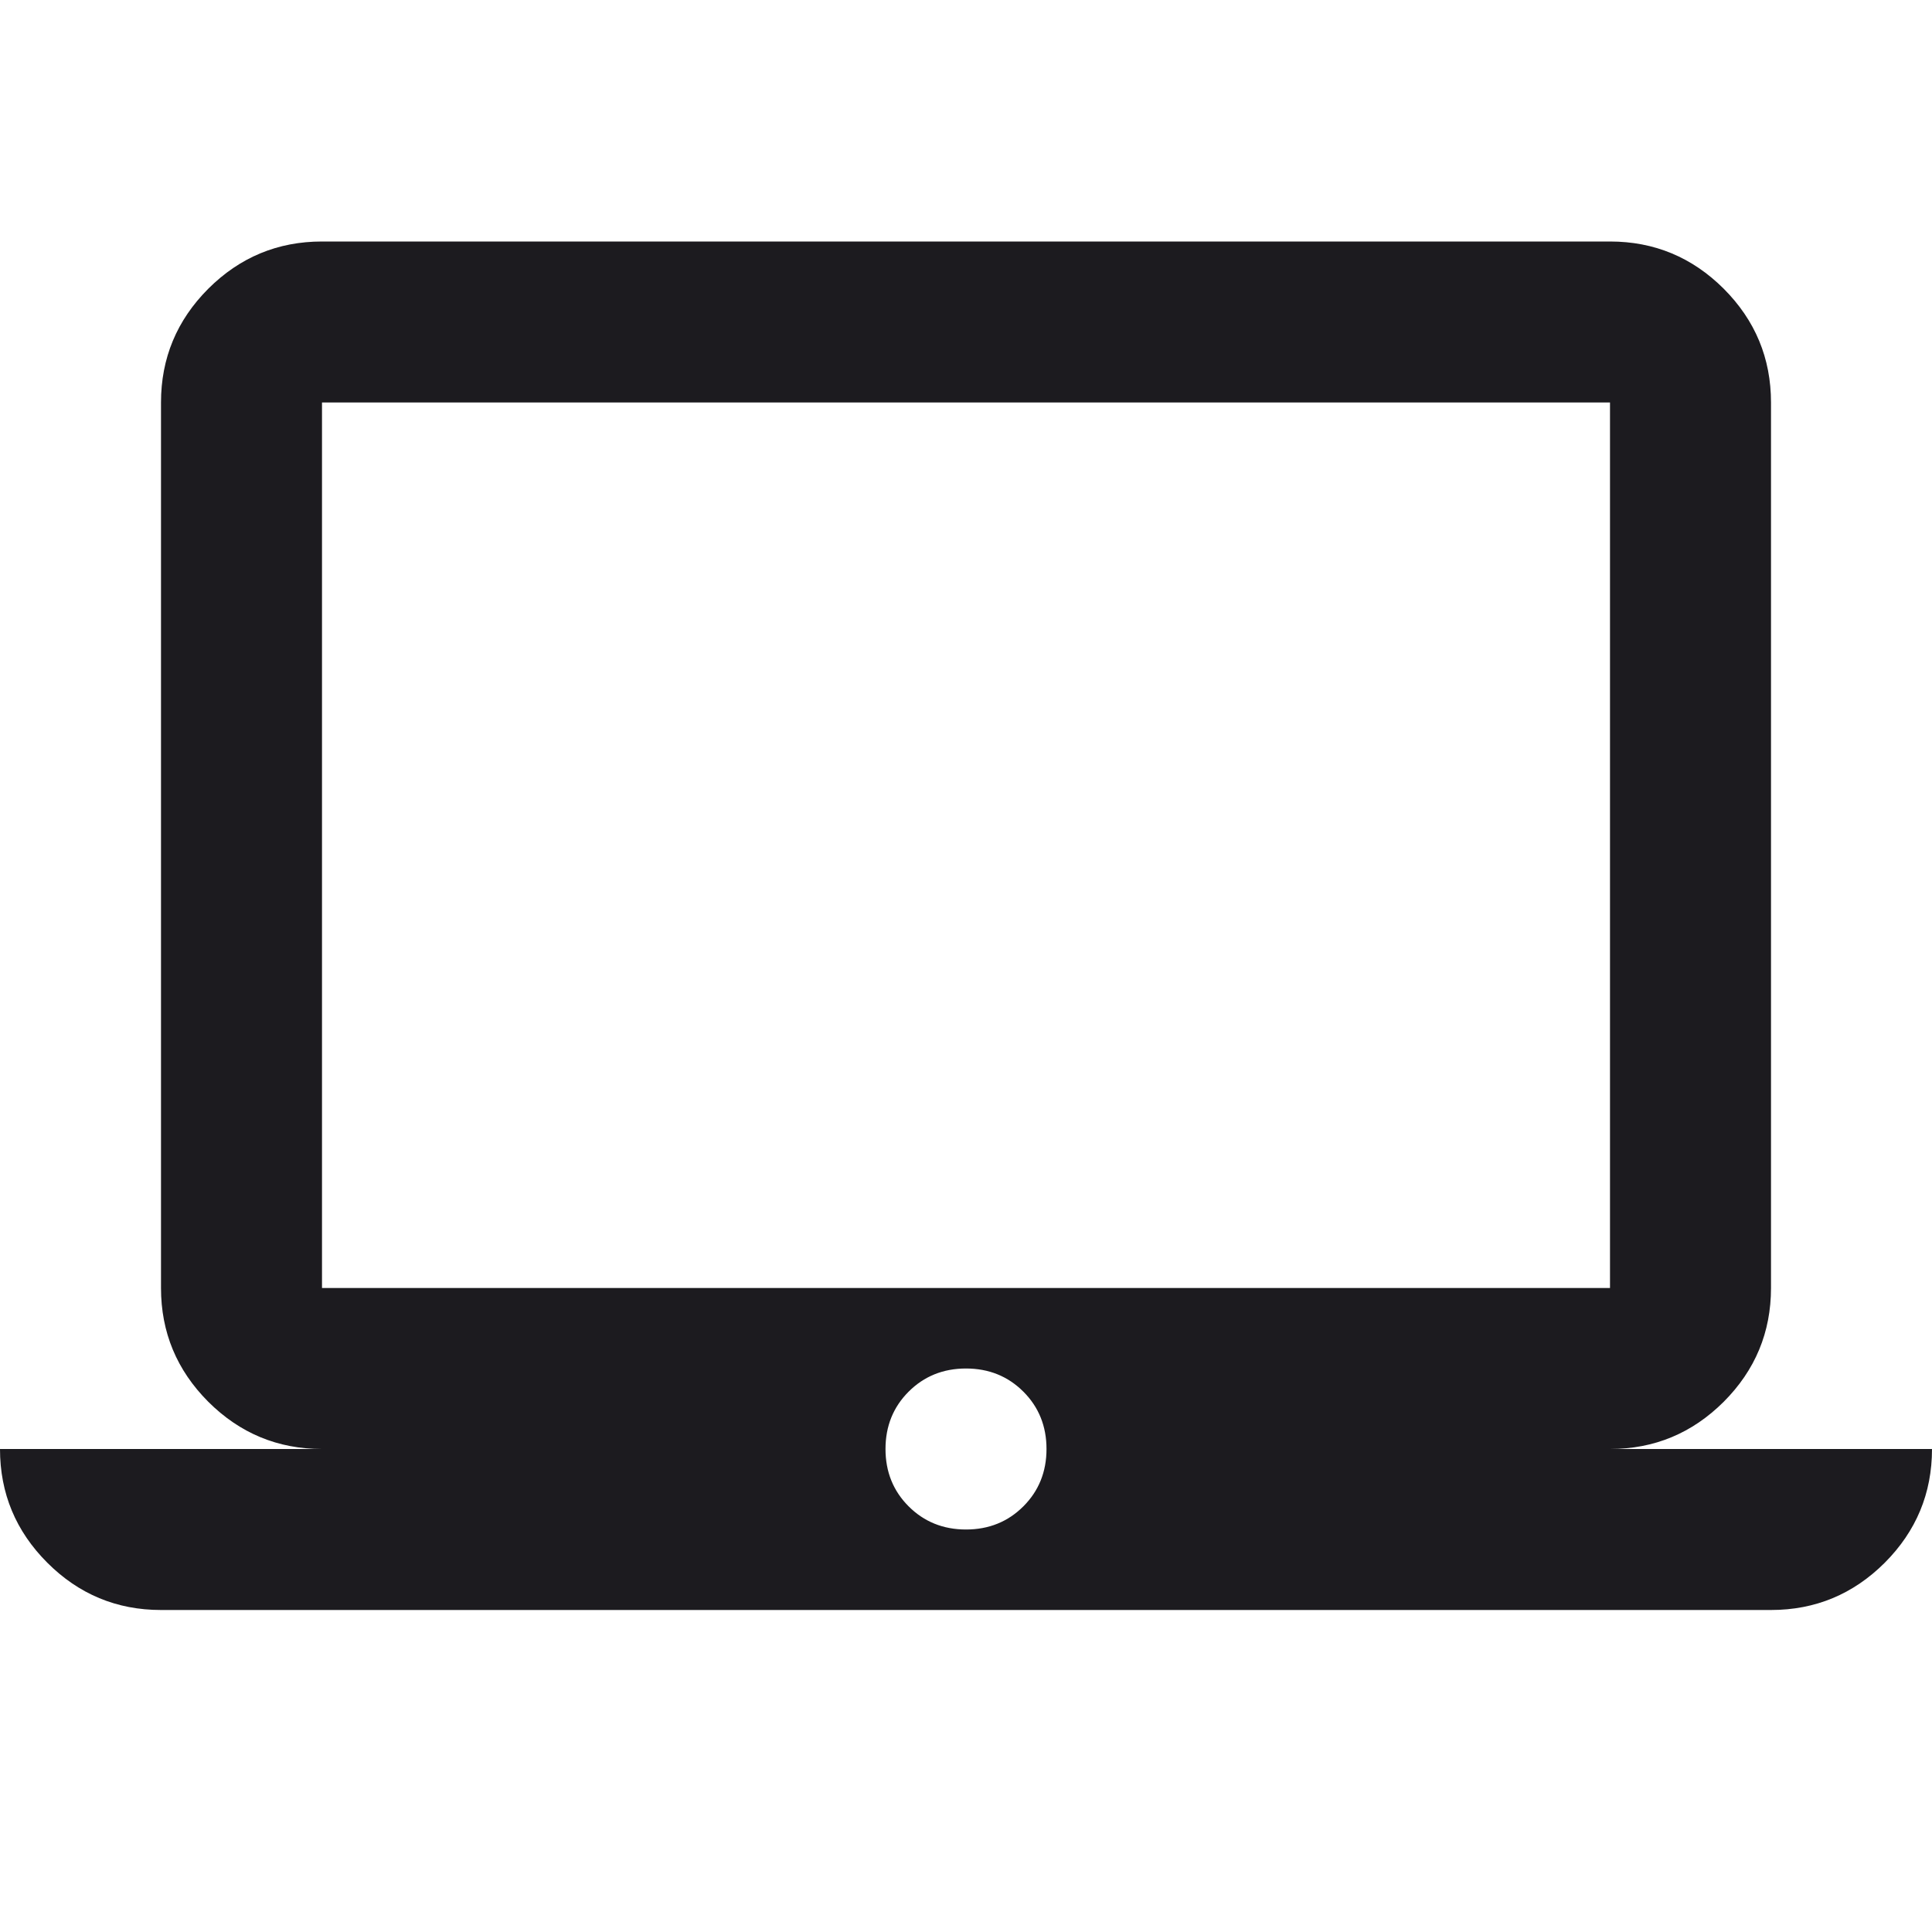
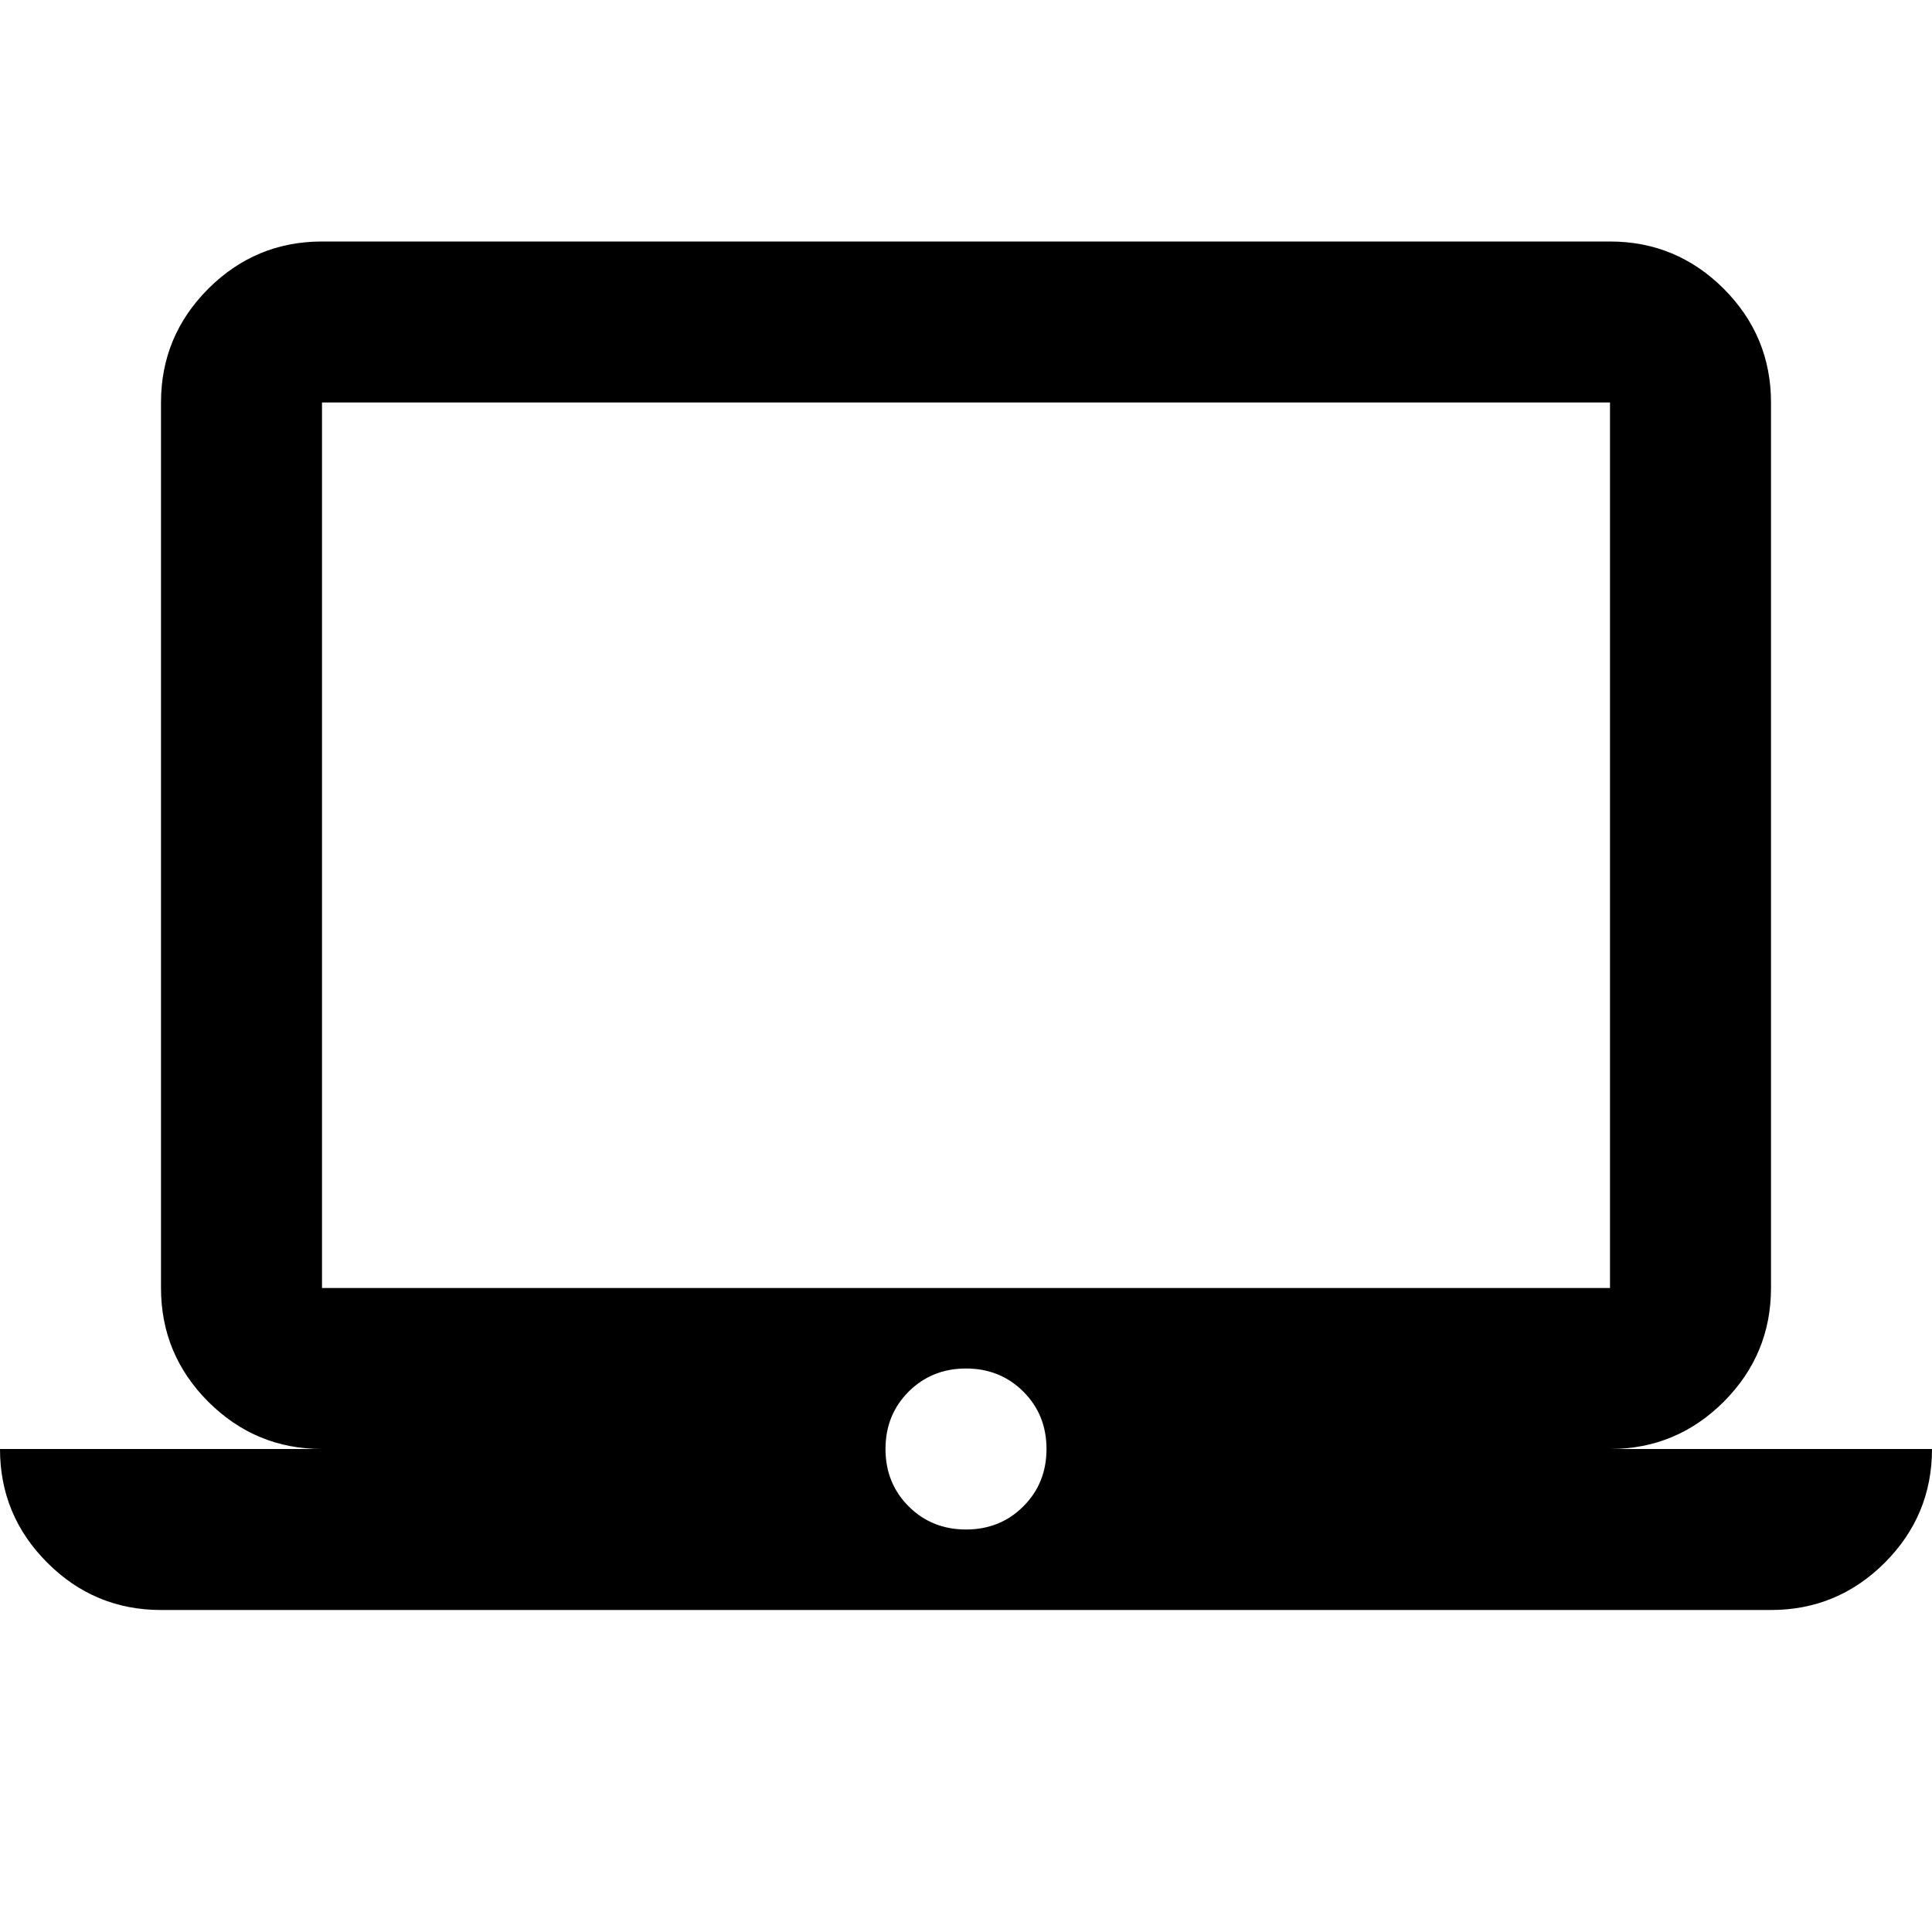
<svg xmlns="http://www.w3.org/2000/svg" width="24" height="24" viewBox="0 0 24 24" fill="none">
-   <path d="M2 20C1.45 20 0.979 19.804 0.588 19.413C0.196 19.021 0 18.55 0 18H4C3.45 18 2.979 17.804 2.587 17.413C2.196 17.021 2 16.55 2 16V5C2 4.45 2.196 3.979 2.587 3.587C2.979 3.196 3.45 3 4 3H20C20.55 3 21.021 3.196 21.413 3.587C21.804 3.979 22 4.45 22 5V16C22 16.55 21.804 17.021 21.413 17.413C21.021 17.804 20.55 18 20 18H24C24 18.55 23.804 19.021 23.413 19.413C23.021 19.804 22.55 20 22 20H2ZM12.713 18.712C12.904 18.521 13 18.283 13 18C13 17.717 12.904 17.479 12.713 17.288C12.521 17.096 12.283 17 12 17C11.717 17 11.479 17.096 11.287 17.288C11.096 17.479 11 17.717 11 18C11 18.283 11.096 18.521 11.287 18.712C11.479 18.904 11.717 19 12 19C12.283 19 12.521 18.904 12.713 18.712ZM4 16H20V5H4V16Z" fill="#1C1B1F" style="fill:#1C1B1F;fill:color(display-p3 0.11 0.106 0.122);fill-opacity:1;" />
+   <path d="M2 20C1.45 20 0.979 19.804 0.588 19.413C0.196 19.021 0 18.55 0 18H4C3.45 18 2.979 17.804 2.587 17.413C2.196 17.021 2 16.55 2 16V5C2 4.45 2.196 3.979 2.587 3.587C2.979 3.196 3.45 3 4 3H20C20.55 3 21.021 3.196 21.413 3.587C21.804 3.979 22 4.45 22 5V16C22 16.55 21.804 17.021 21.413 17.413C21.021 17.804 20.55 18 20 18H24C24 18.55 23.804 19.021 23.413 19.413C23.021 19.804 22.55 20 22 20H2ZM12.713 18.712C12.904 18.521 13 18.283 13 18C13 17.717 12.904 17.479 12.713 17.288C12.521 17.096 12.283 17 12 17C11.717 17 11.479 17.096 11.287 17.288C11.096 17.479 11 17.717 11 18C11 18.283 11.096 18.521 11.287 18.712C11.479 18.904 11.717 19 12 19C12.283 19 12.521 18.904 12.713 18.712ZM4 16H20V5H4V16Z" fill="black" style="fill:black;fill-opacity:1;" />
</svg>
